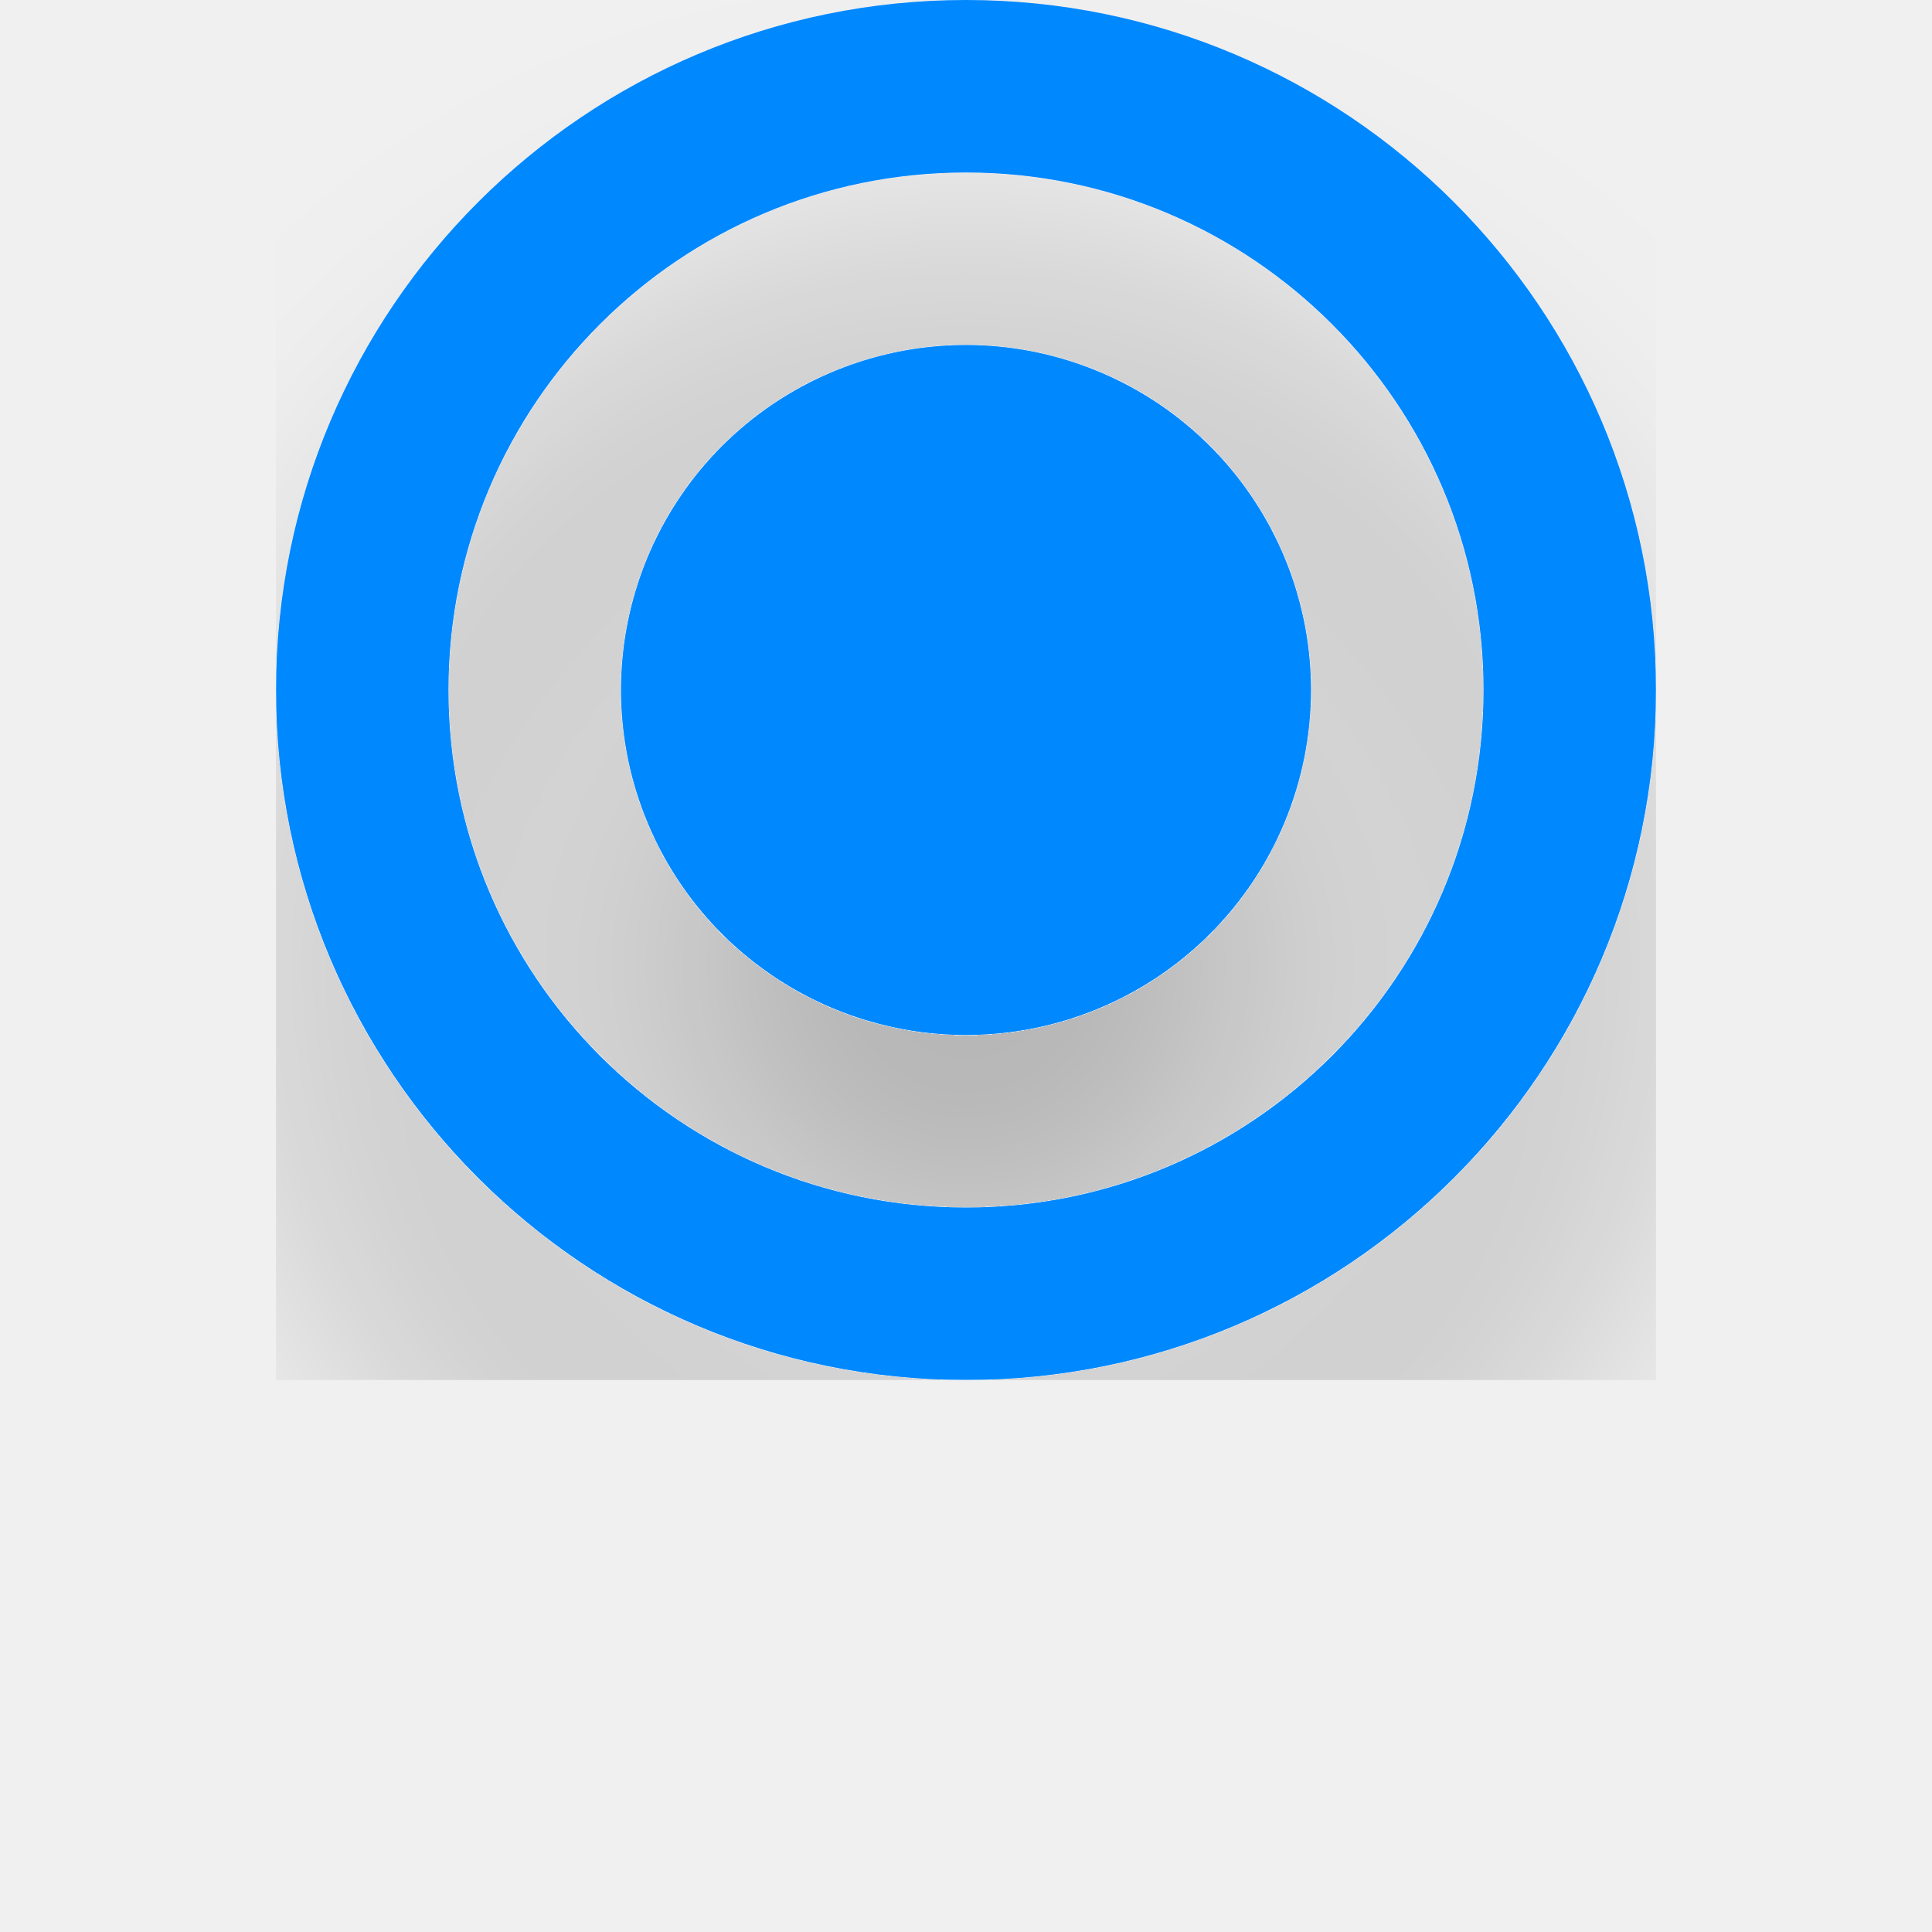
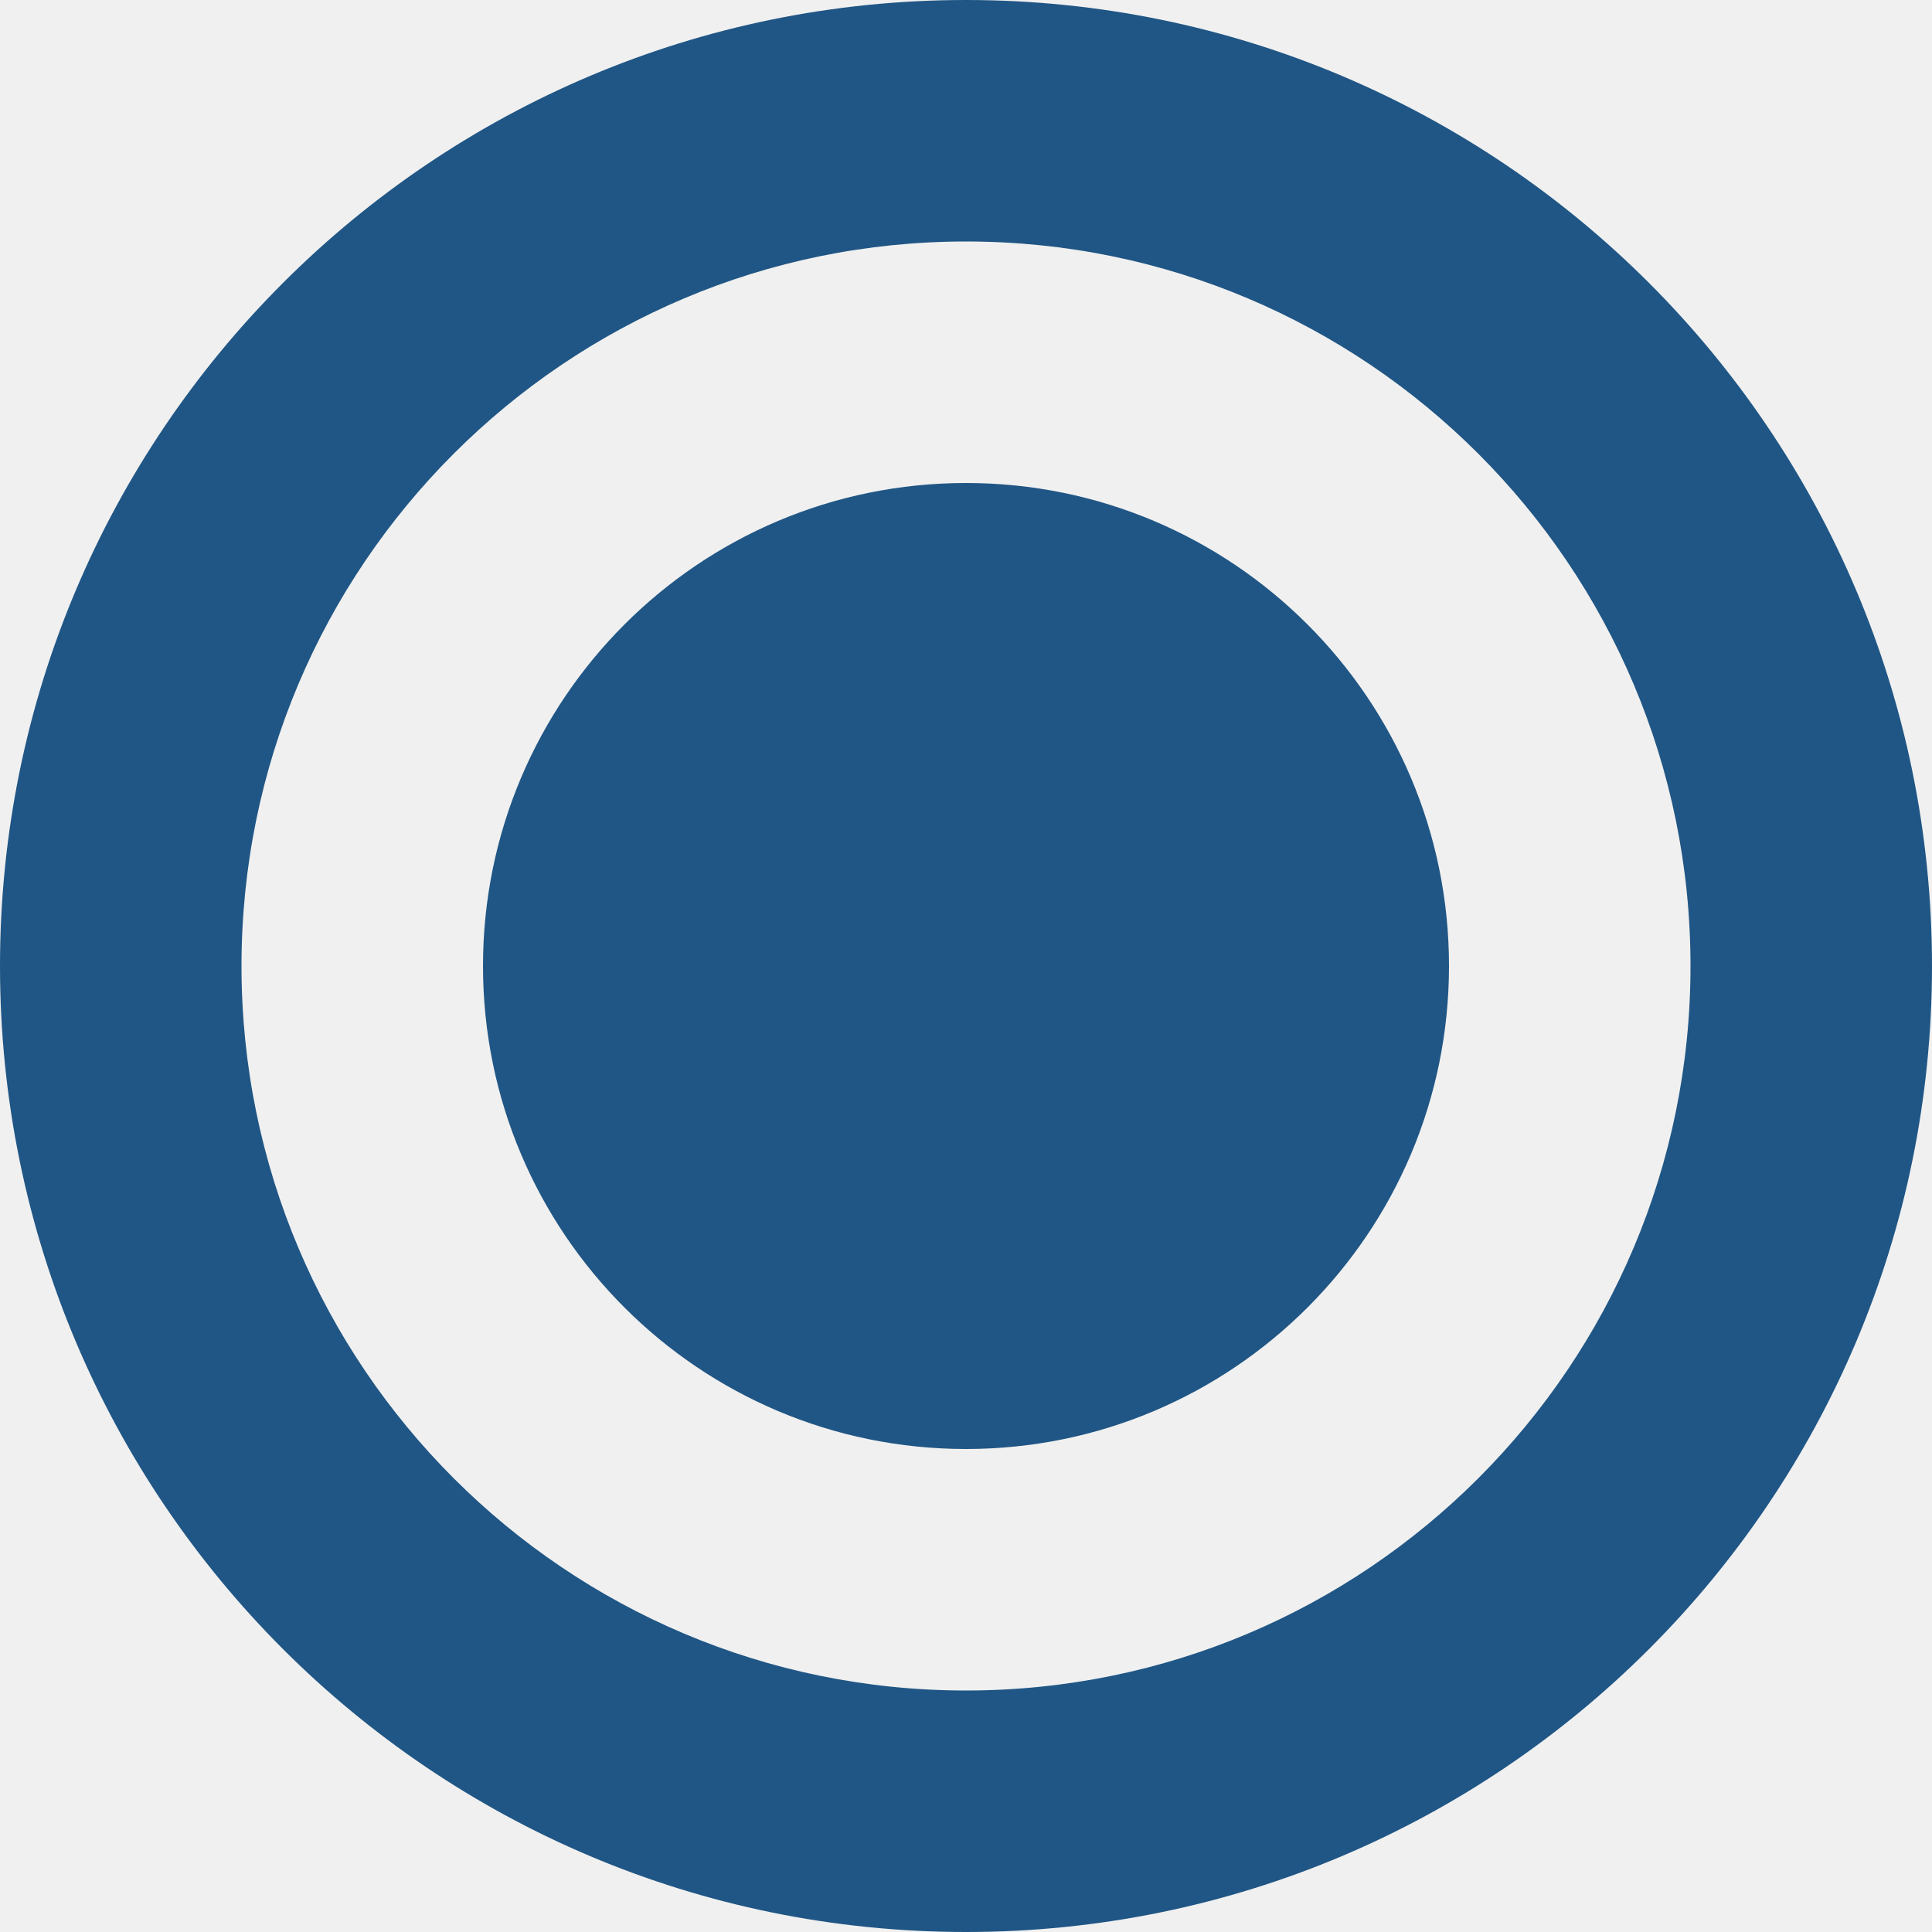
- <svg xmlns="http://www.w3.org/2000/svg" width="28" height="28" viewBox="0 0 28 28" fill="none">
-   <g clip-path="url(#clip0_42_6)" filter="url(#filter0_d_42_6)">
-     <path fill-rule="evenodd" clip-rule="evenodd" d="M14 20C8.478 20 4 15.523 4 10C4 4.478 8.478 0 14 0C19.523 0 24 4.478 24 10C24 15.523 19.523 20 14 20ZM14 2.5C9.858 2.5 6.5 5.858 6.5 10C6.5 14.142 9.858 17.5 14 17.5C18.142 17.5 21.5 14.142 21.5 10C21.5 5.858 18.142 2.5 14 2.5ZM14 15C13.011 15 12.044 14.707 11.222 14.157C10.4 13.608 9.759 12.827 9.381 11.913C9.002 11 8.903 9.994 9.096 9.025C9.289 8.055 9.765 7.164 10.464 6.464C11.164 5.765 12.055 5.289 13.024 5.096C13.995 4.903 15 5.002 15.913 5.381C16.827 5.759 17.608 6.4 18.157 7.222C18.707 8.044 19 9.011 19 10C19 11.326 18.473 12.598 17.535 13.536C16.598 14.473 15.326 15 14 15Z" fill="#0088FF" />
-   </g>
-   <defs>
-     <filter id="filter0_d_42_6" x="0" y="0" width="28" height="28" filterUnits="userSpaceOnUse" color-interpolation-filters="sRGB">
-       <feFlood flood-opacity="0" result="BackgroundImageFix" />
-       <feColorMatrix in="SourceAlpha" type="matrix" values="0 0 0 0 0 0 0 0 0 0 0 0 0 0 0 0 0 0 127 0" result="hardAlpha" />
-       <feOffset dy="4" />
-       <feGaussianBlur stdDeviation="2" />
-       <feComposite in2="hardAlpha" operator="out" />
-       <feColorMatrix type="matrix" values="0 0 0 0 0 0 0 0 0 0 0 0 0 0 0 0 0 0 0.25 0" />
-       <feBlend mode="normal" in2="BackgroundImageFix" result="effect1_dropShadow_42_6" />
-       <feBlend mode="normal" in="SourceGraphic" in2="effect1_dropShadow_42_6" result="shape" />
-     </filter>
-     <clipPath id="clip0_42_6">
-       <rect width="20" height="20" fill="white" transform="translate(4)" />
-     </clipPath>
-   </defs>
+ <svg xmlns="http://www.w3.org/2000/svg" fill="#205685" width="800px" height="800px" viewBox="0 0 512 512" id="_78_Circle-Full" data-name="78 Circle-Full">
+   <path id="Path_111" data-name="Path 111" d="M256,512C114.625,512,0,397.375,0,256S114.625,0,256,0,512,114.625,512,256,397.375,512,256,512Zm0-448C149.969,64,64,149.969,64,256s85.969,192,192,192,192-85.969,192-192S362.031,64,256,64Zm0,320A128,128,0,1,1,384,256,128.006,128.006,0,0,1,256,384Z" fill-rule="evenodd" />
</svg>
